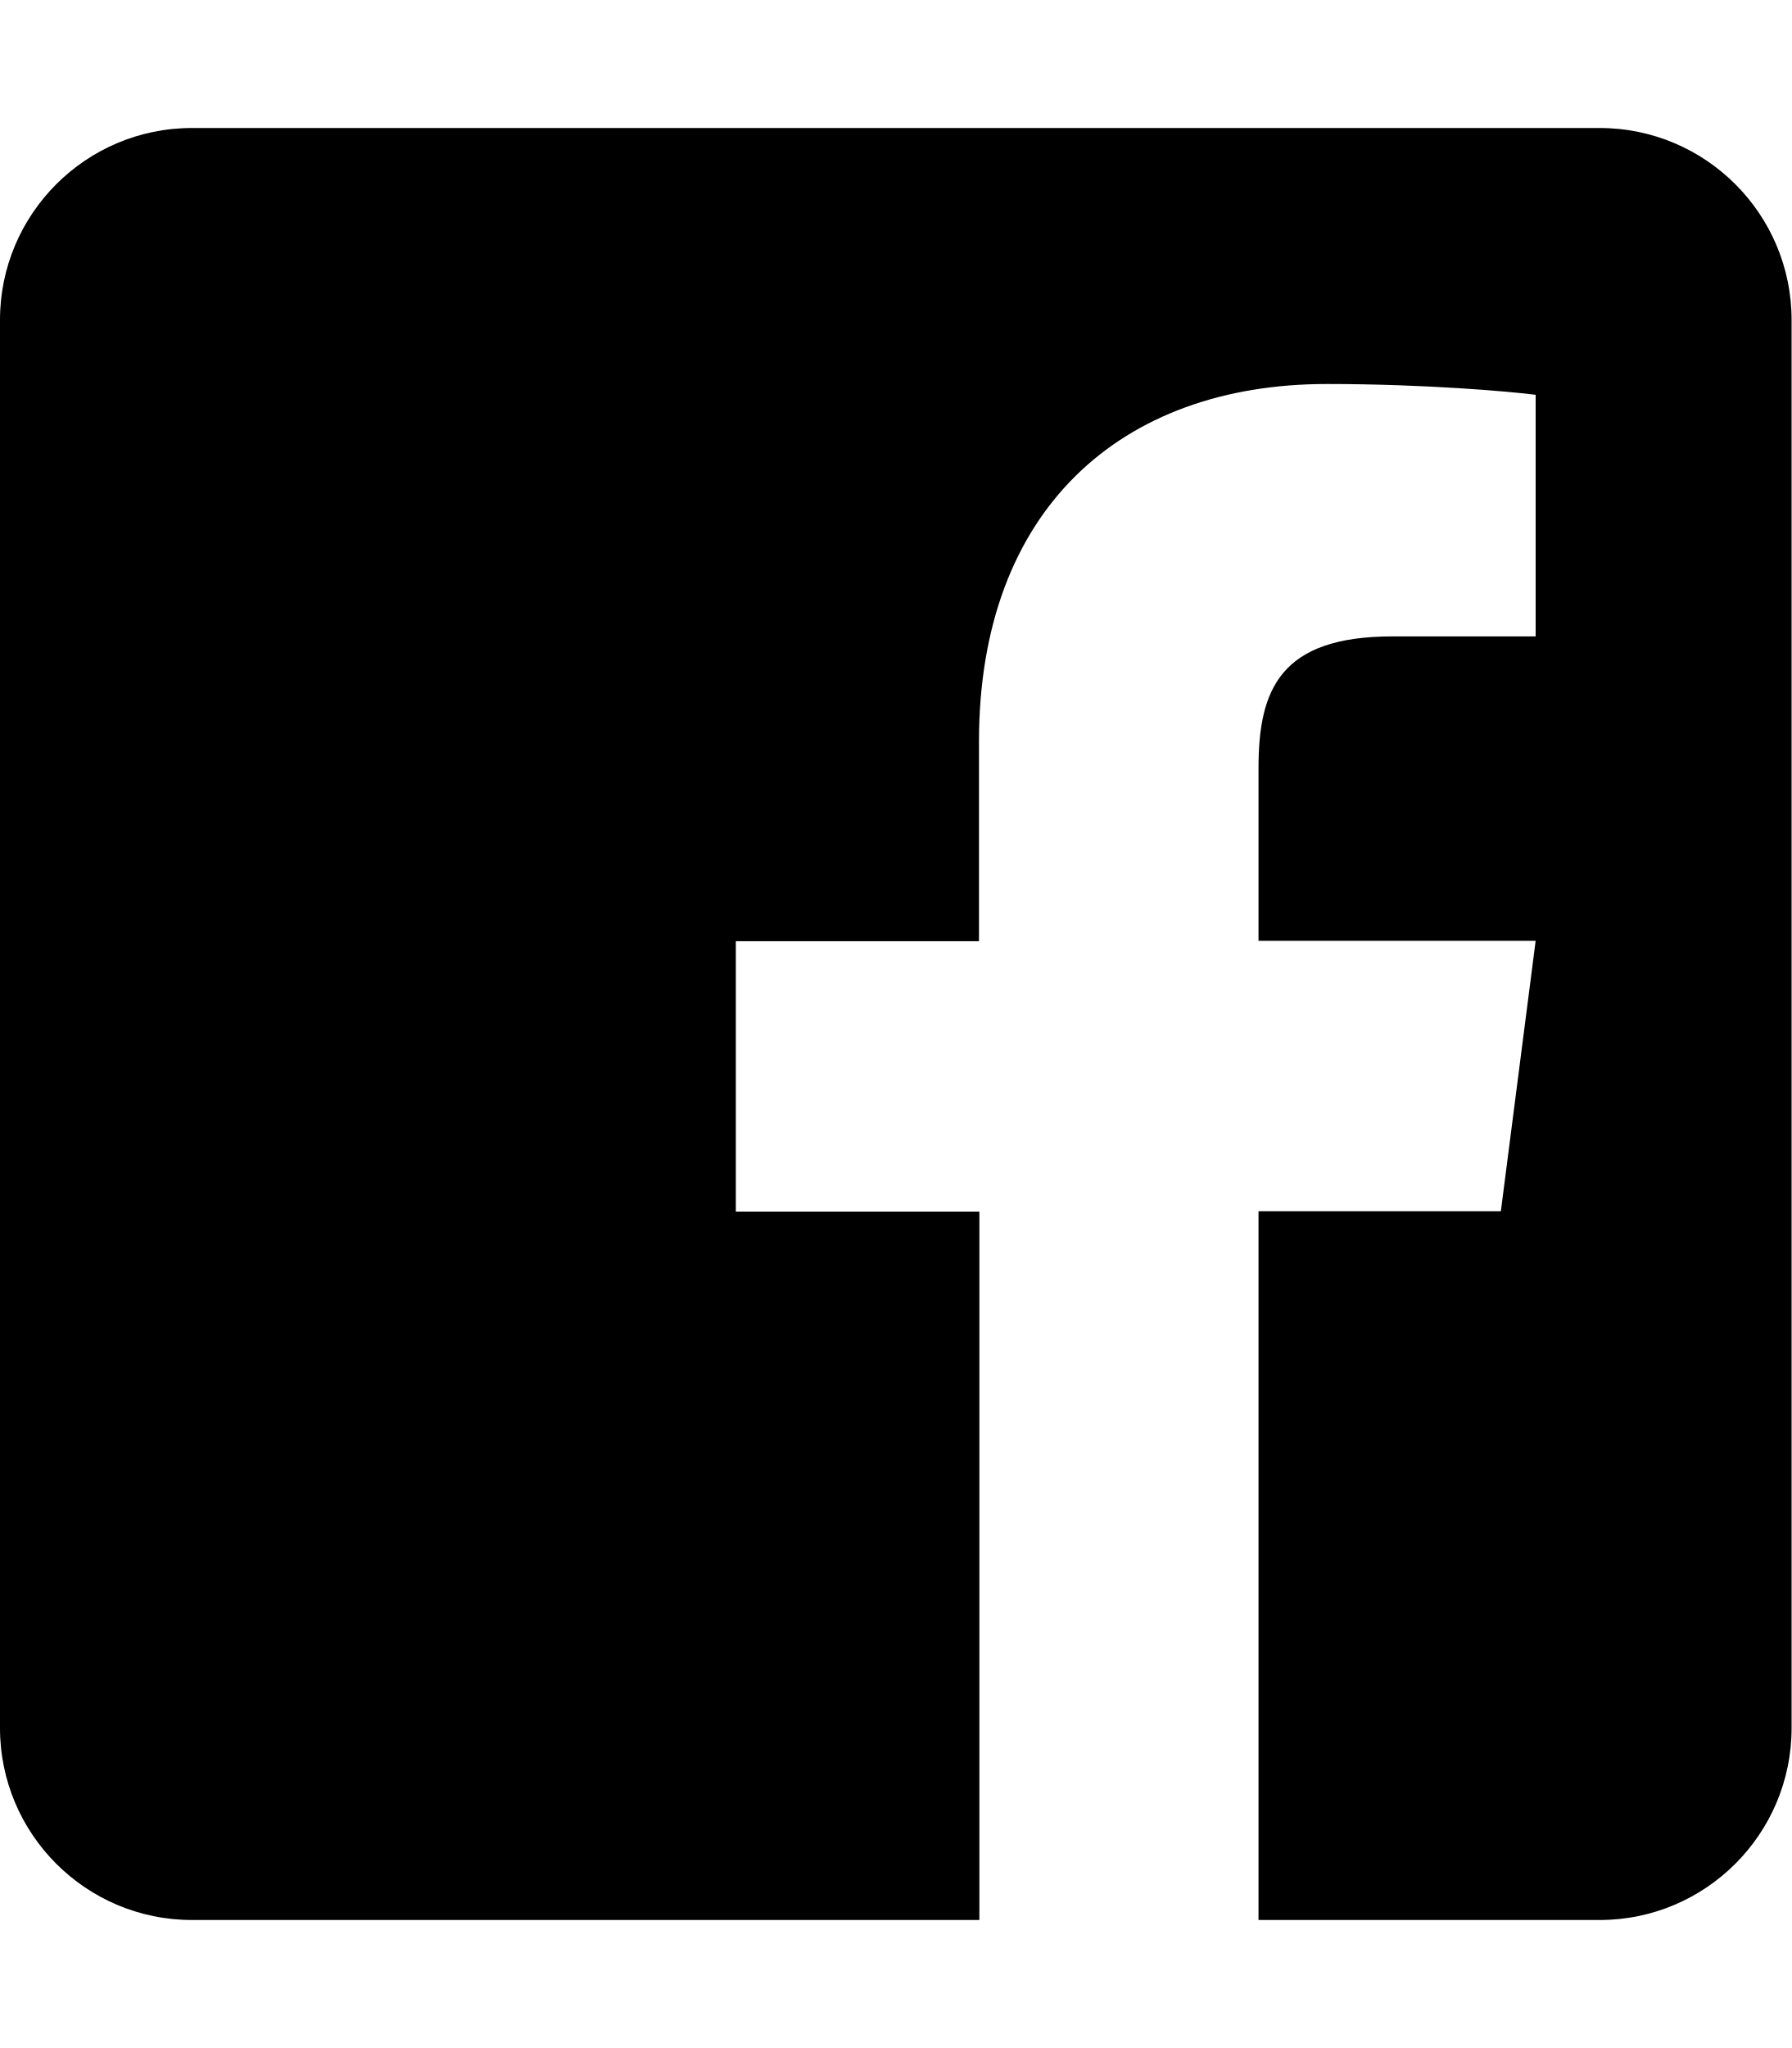
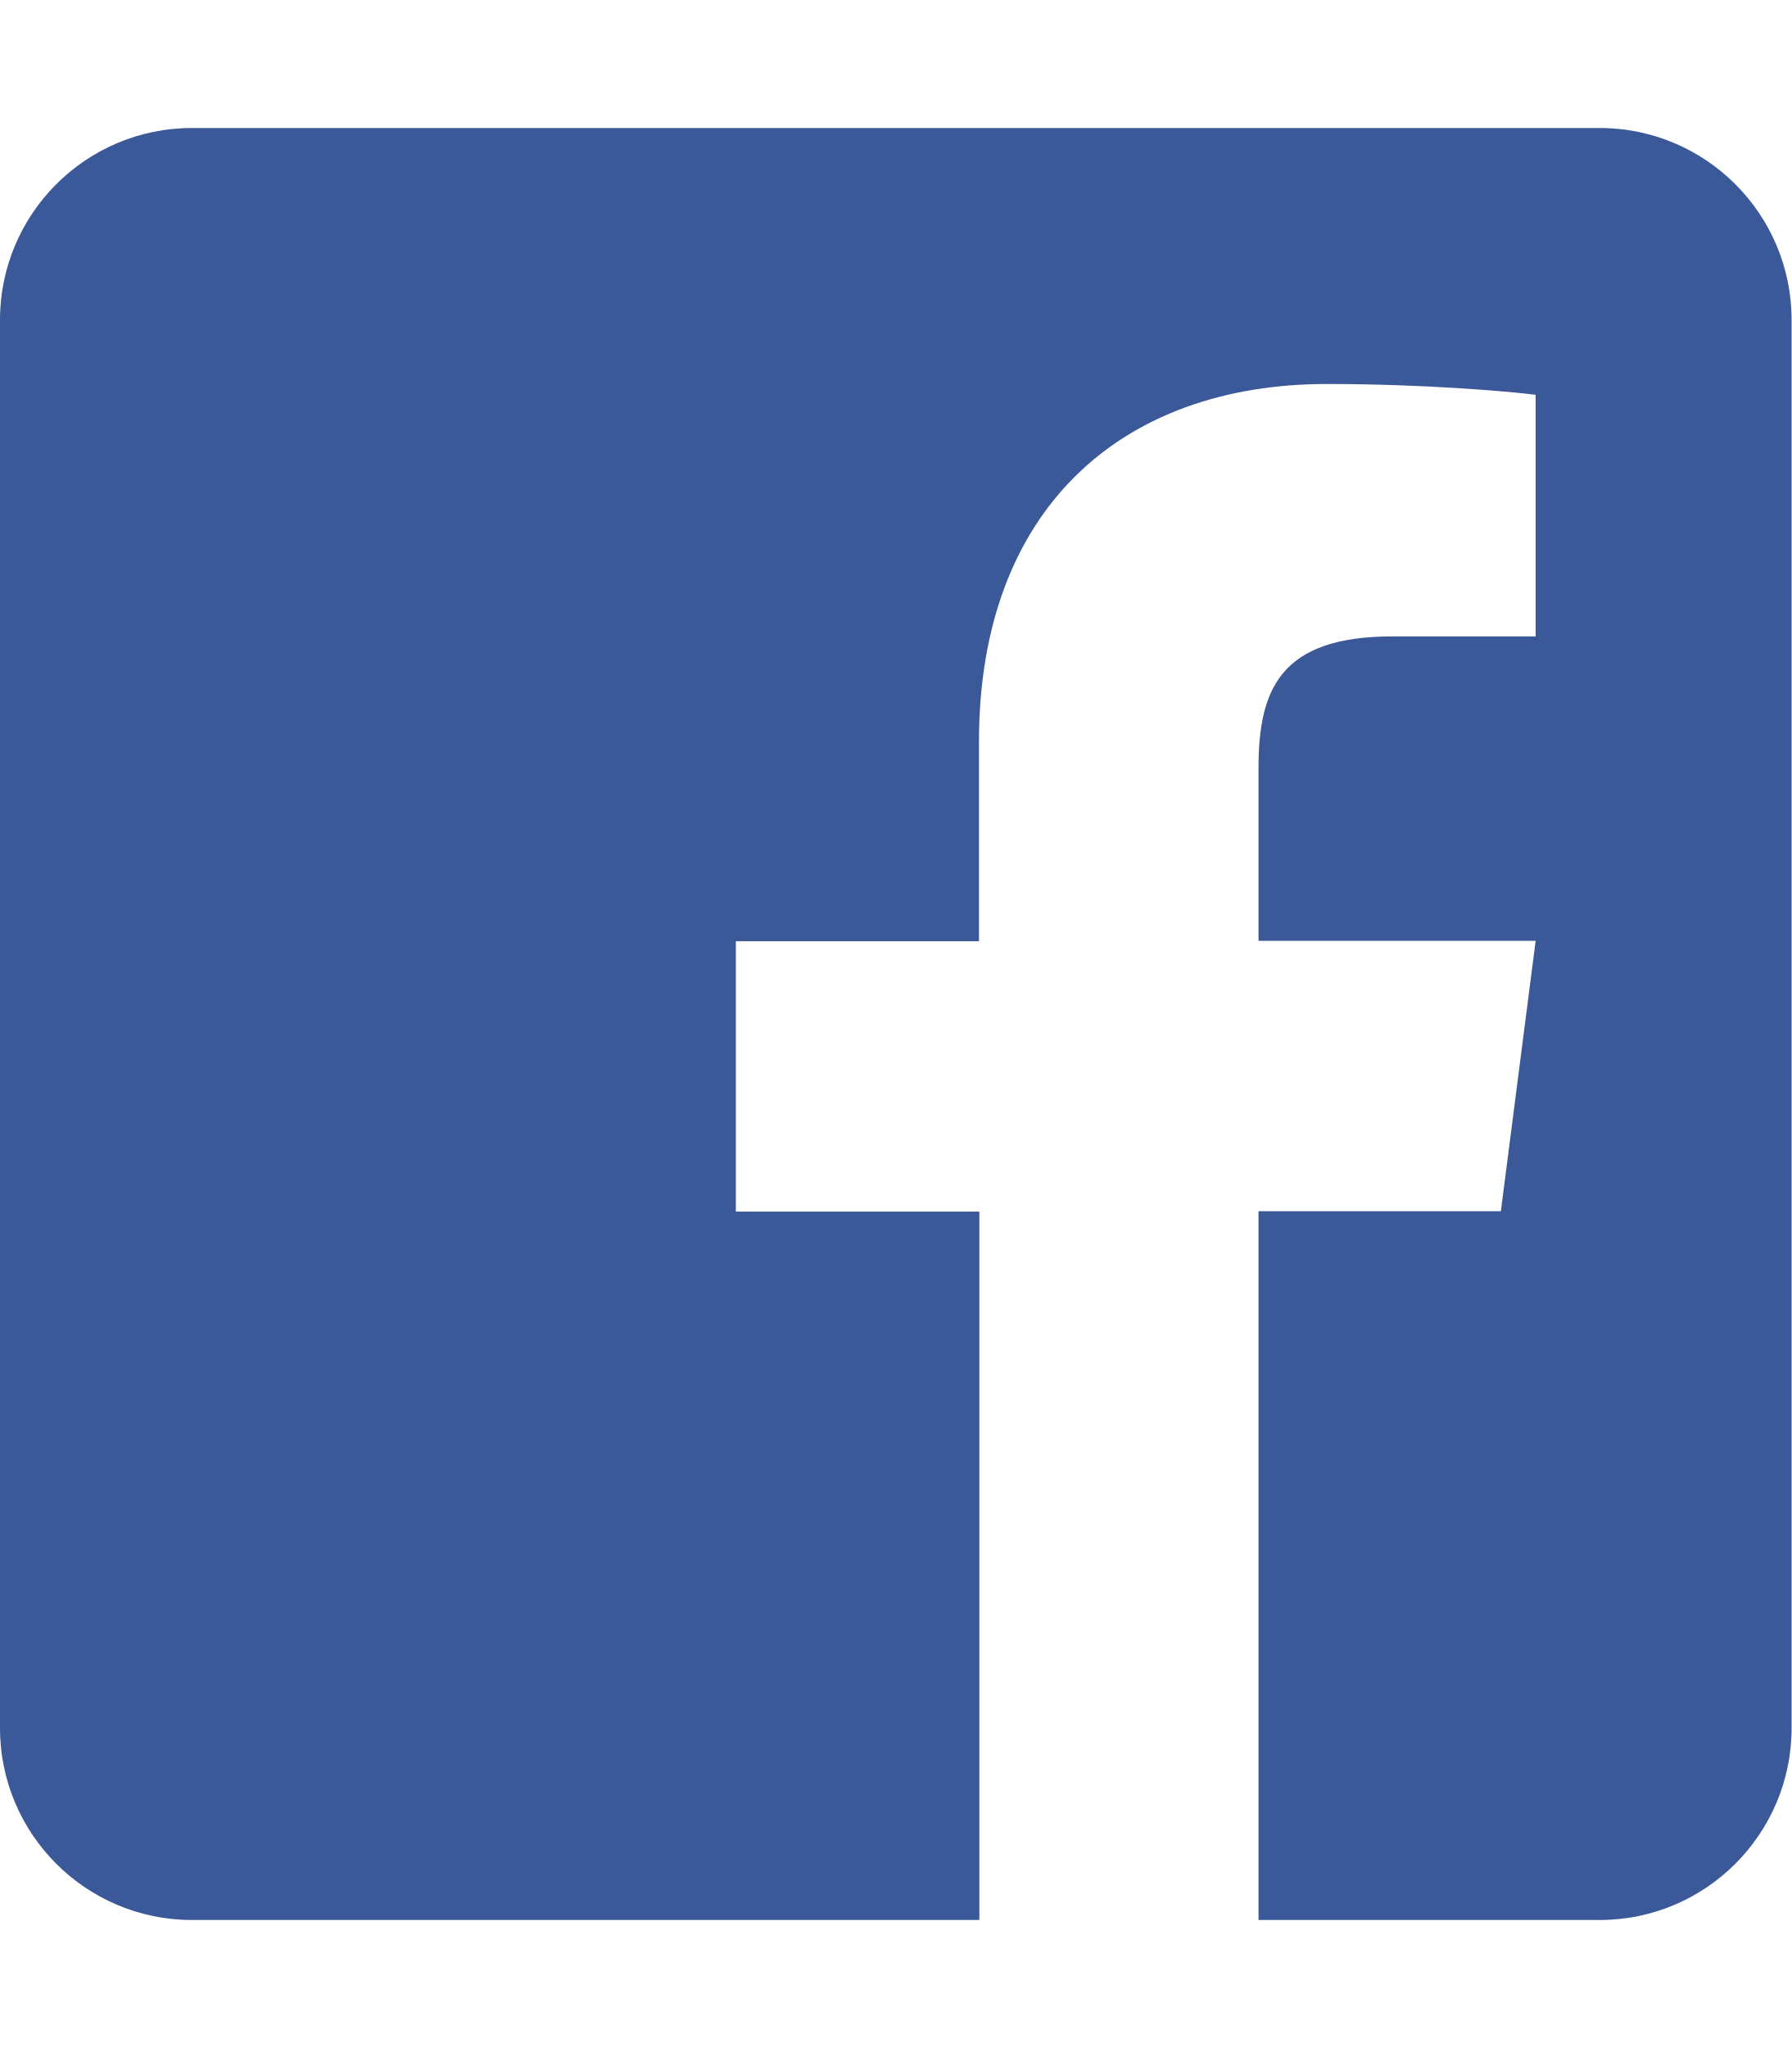
- <svg xmlns="http://www.w3.org/2000/svg" aria-hidden="true" focusable="false" data-prefix="fab" data-icon="facebook-square" class="svg-inline--fa fa-facebook-square fa-w-14" role="img" viewBox="0 0 448 512">
-   <path fill="currentColor" d="M448 80v352c0 26.5-21.5 48-48 48h-85.3V302.8h60.6l8.7-67.6h-69.3V192c0-19.6 5.4-32.9 33.5-32.9H384V98.7c-6.2-.8-27.4-2.7-52.2-2.7-51.6 0-87 31.5-87 89.4v49.9H184v67.6h60.9V480H48c-26.5 0-48-21.5-48-48V80c0-26.5 21.5-48 48-48h352c26.5 0 48 21.5 48 48z" />
+ <svg xmlns="http://www.w3.org/2000/svg" aria-hidden="true" width="40px" focusable="false" data-prefix="fab" data-icon="facebook-square" class="svg-inline--fa fa-facebook-square fa-w-14" role="img" viewBox="0 0 448 512">
+   <path fill="#3b5998" d="M448 80v352c0 26.5-21.5 48-48 48h-85.3V302.8h60.6l8.7-67.6h-69.3V192c0-19.6 5.4-32.9 33.5-32.9H384V98.7c-6.2-.8-27.4-2.7-52.2-2.7-51.6 0-87 31.5-87 89.4v49.9H184v67.6h60.9V480H48c-26.5 0-48-21.5-48-48V80c0-26.5 21.5-48 48-48h352c26.5 0 48 21.5 48 48z" />
</svg>
